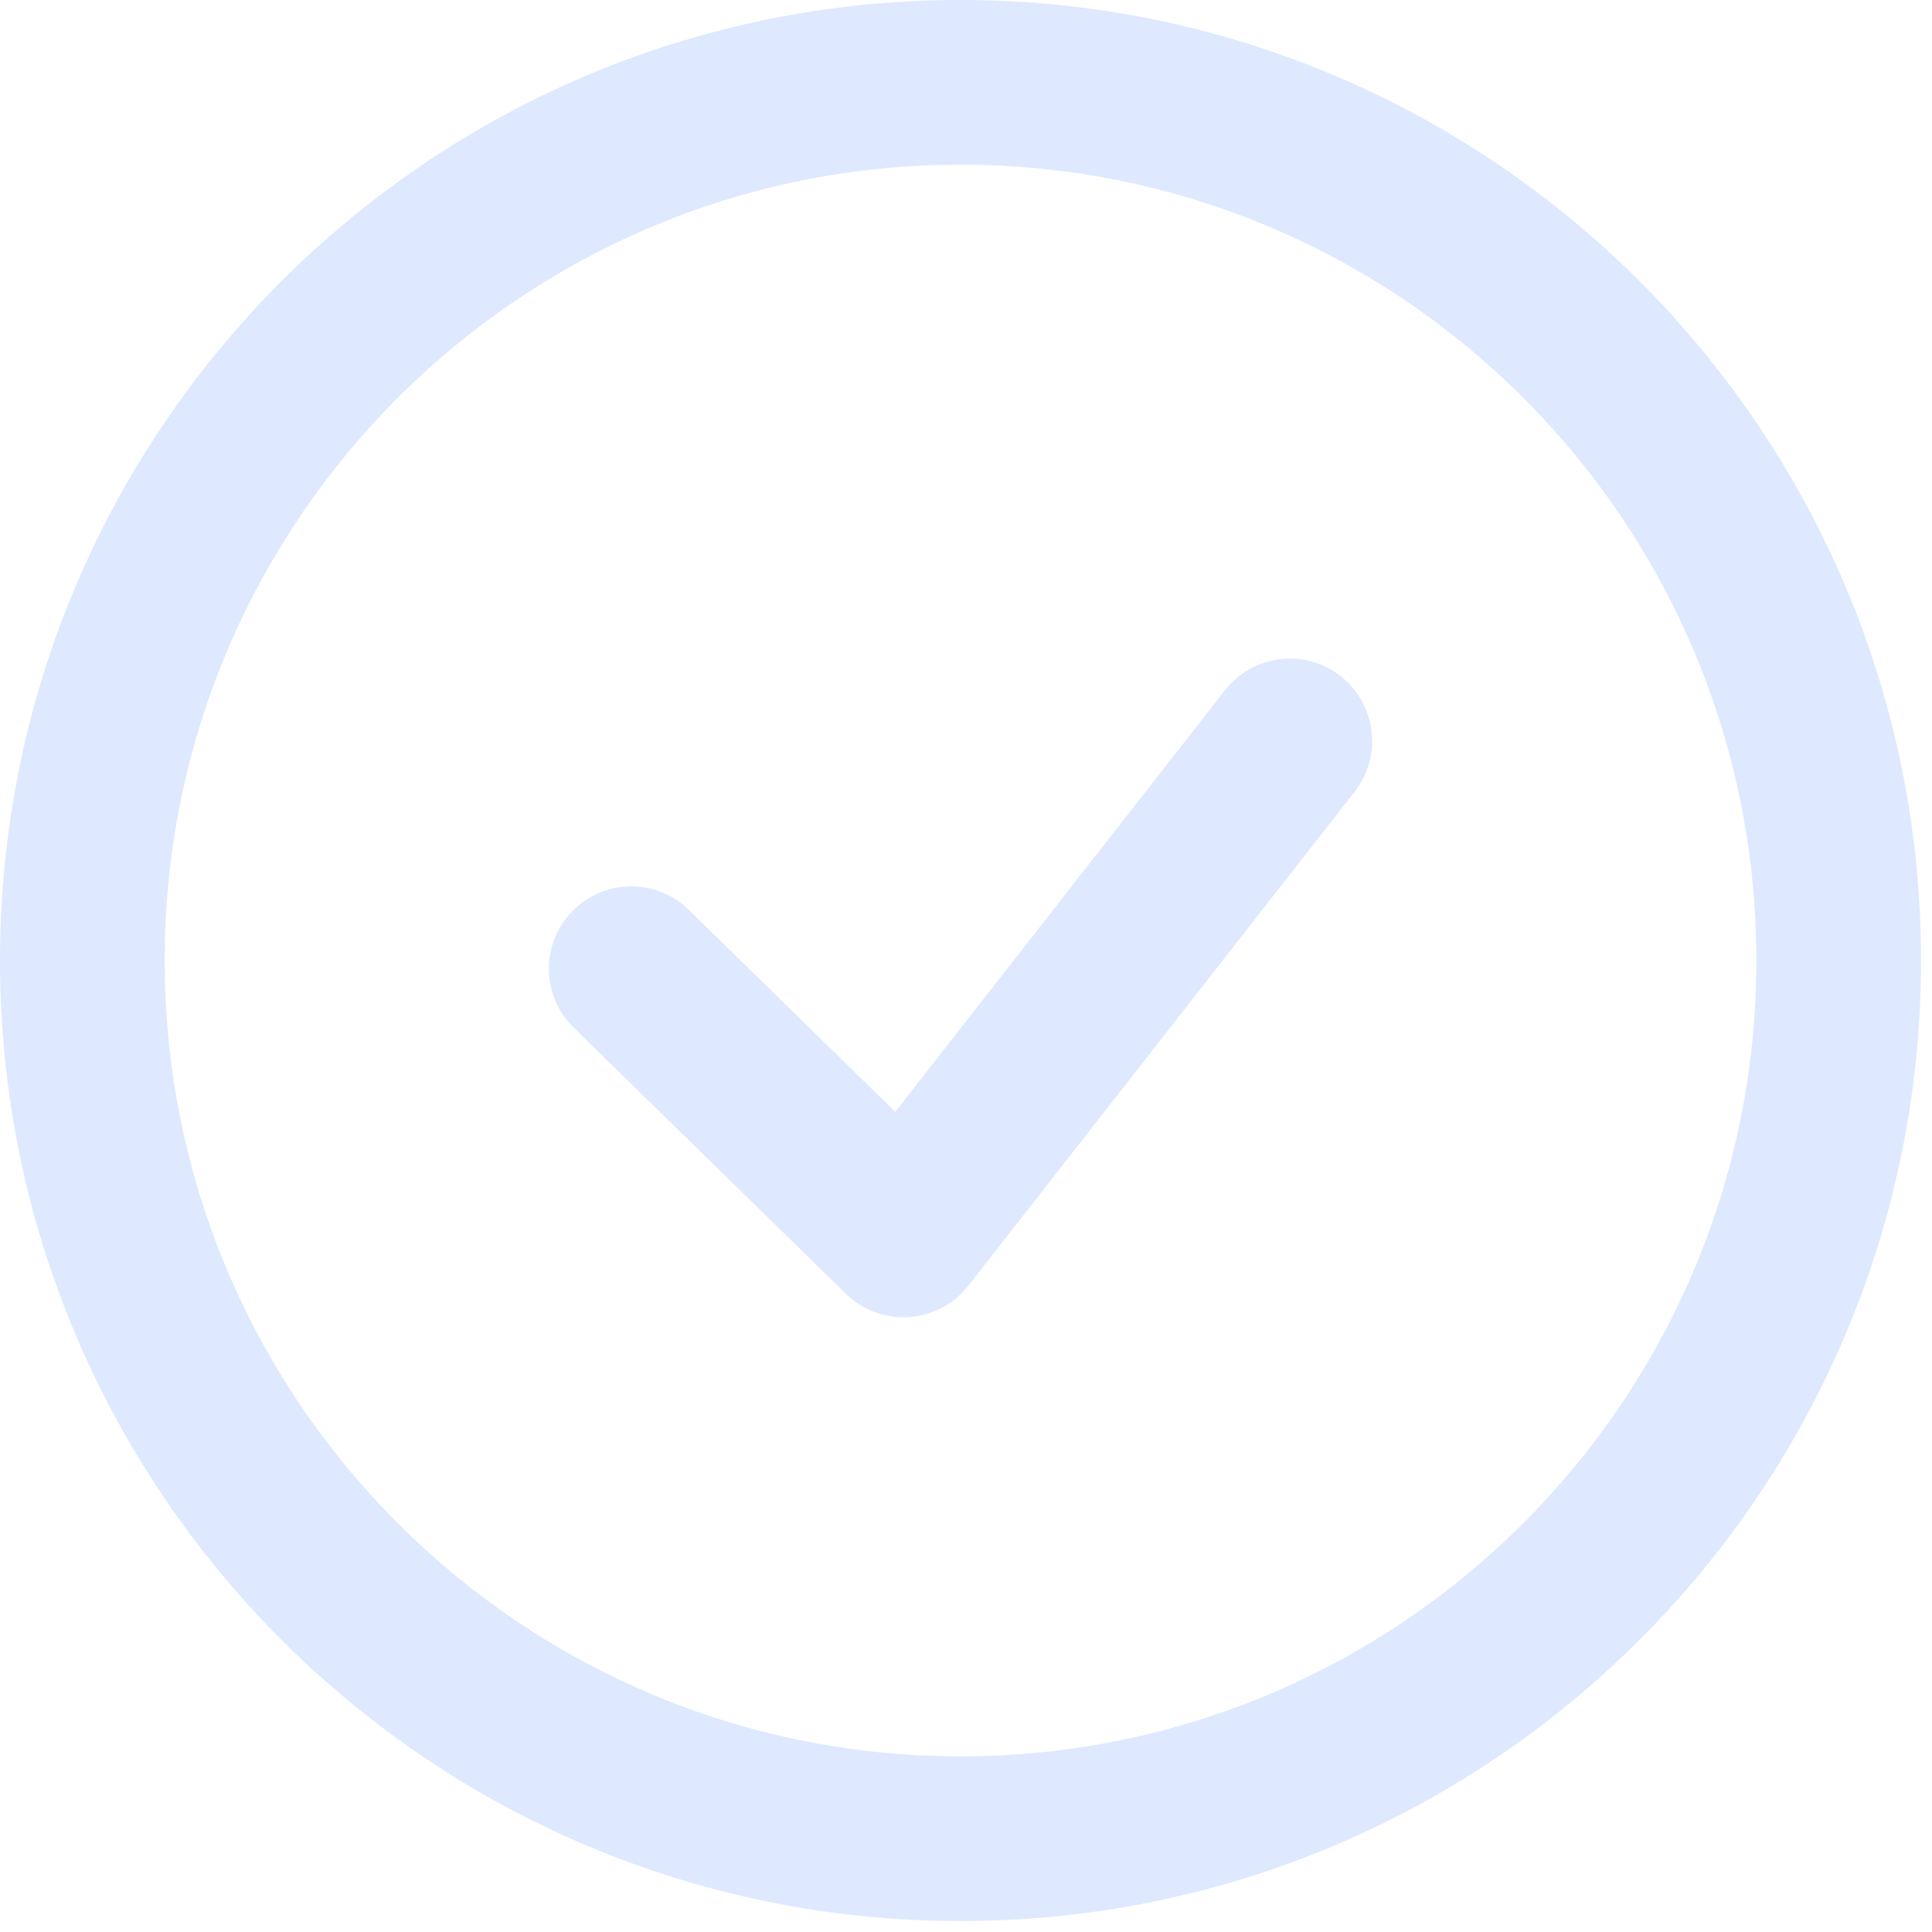
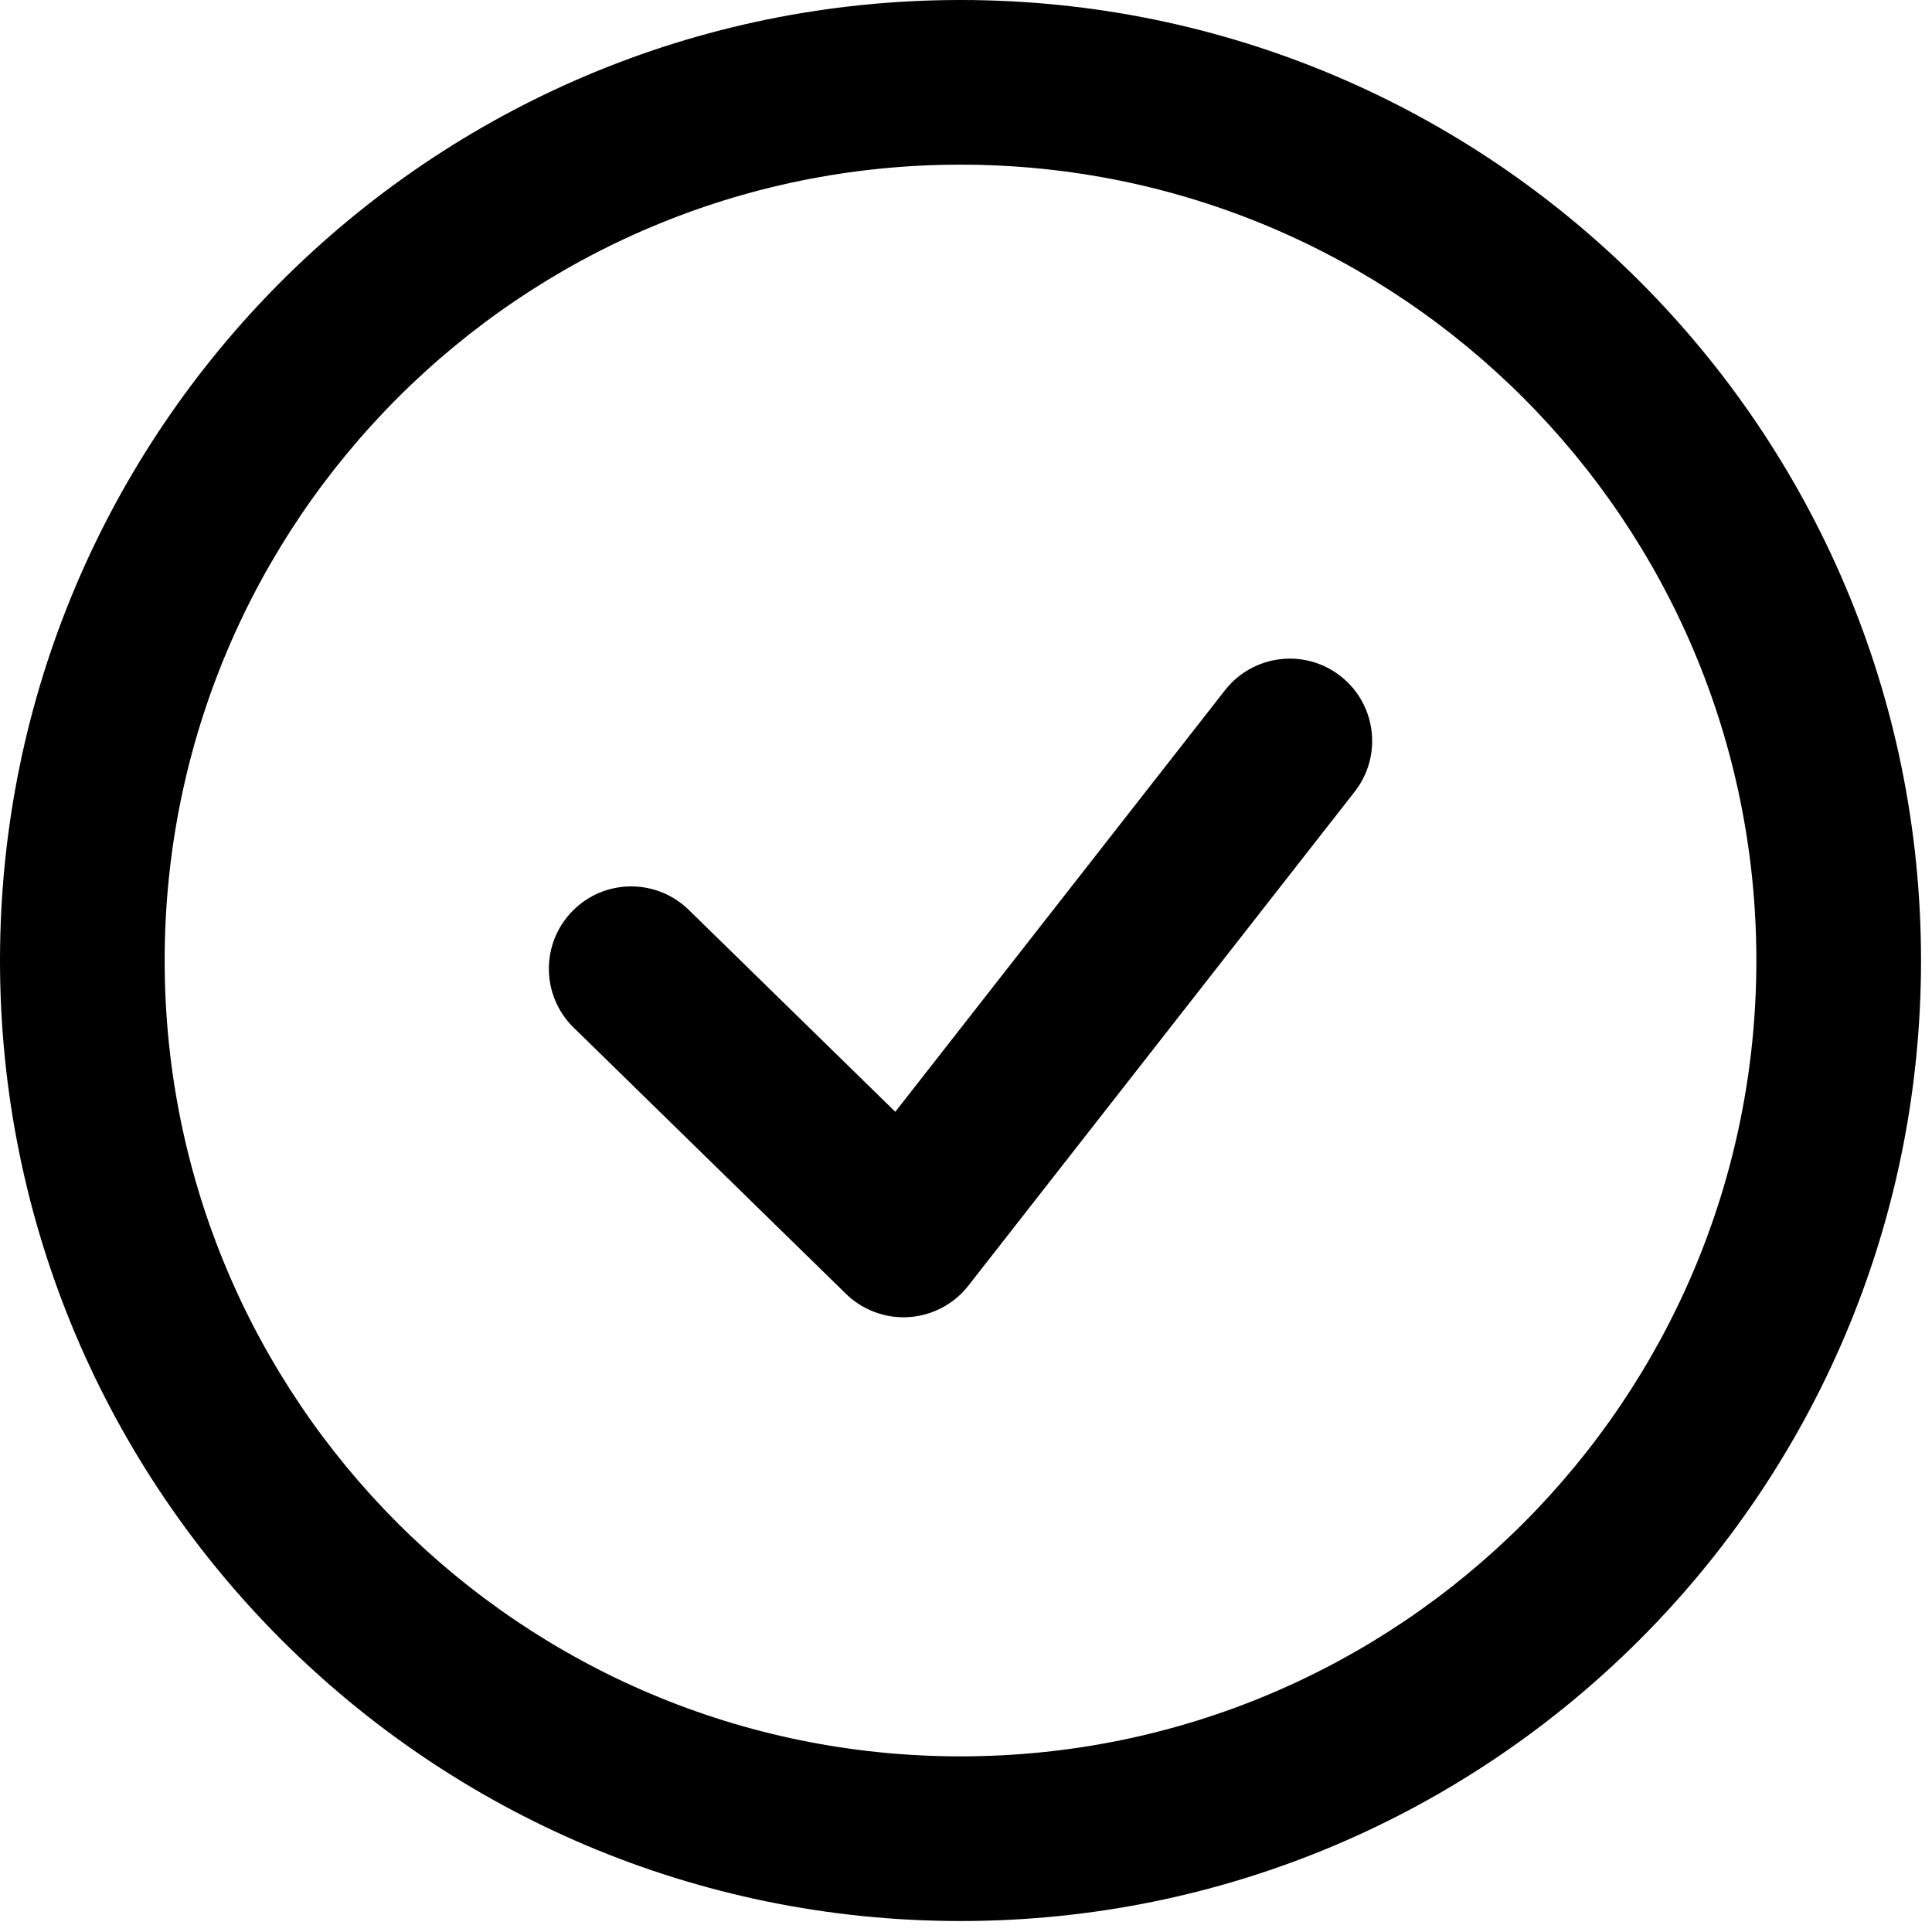
<svg xmlns="http://www.w3.org/2000/svg" width="88" height="88" viewBox="0 0 88 88" fill="none">
-   <path fill-rule="evenodd" clip-rule="evenodd" d="M43.75 7.5C23.73 7.5 7.5 23.73 7.5 43.75C7.5 63.77 23.73 80 43.75 80C63.77 80 80 63.77 80 43.75C80 23.73 63.77 7.5 43.75 7.5ZM0 43.75C0 19.587 19.587 0 43.75 0C67.912 0 87.5 19.587 87.5 43.75C87.5 67.912 67.912 87.5 43.75 87.5C19.587 87.5 0 67.912 0 43.75Z" fill="#DEE8FF" />
-   <path fill-rule="evenodd" clip-rule="evenodd" d="M61.06 30.796C62.692 32.072 62.98 34.429 61.704 36.06L44.108 58.56C43.451 59.4 42.467 59.921 41.403 59.992C40.339 60.063 39.295 59.677 38.532 58.932L26.129 46.806C24.648 45.358 24.621 42.984 26.069 41.503C27.516 40.022 29.89 39.995 31.371 41.443L40.78 50.641L55.796 31.44C57.072 29.808 59.429 29.52 61.06 30.796Z" fill="#DEE8FF" />
+   <path fill-rule="evenodd" clip-rule="evenodd" d="M43.75 7.5C23.73 7.5 7.5 23.73 7.5 43.75C7.5 63.77 23.73 80 43.75 80C63.77 80 80 63.77 80 43.75C80 23.73 63.77 7.5 43.75 7.5ZM0 43.75C0 19.587 19.587 0 43.75 0C67.912 0 87.5 19.587 87.5 43.75C87.5 67.912 67.912 87.5 43.75 87.5C19.587 87.5 0 67.912 0 43.75Z" fill="currentColor" />
+   <path fill-rule="evenodd" clip-rule="evenodd" d="M61.06 30.796C62.692 32.072 62.98 34.429 61.704 36.06L44.108 58.56C43.451 59.4 42.467 59.921 41.403 59.992C40.339 60.063 39.295 59.677 38.532 58.932L26.129 46.806C24.648 45.358 24.621 42.984 26.069 41.503C27.516 40.022 29.89 39.995 31.371 41.443L40.78 50.641L55.796 31.44C57.072 29.808 59.429 29.52 61.06 30.796Z" fill="currentColor" />
</svg>
